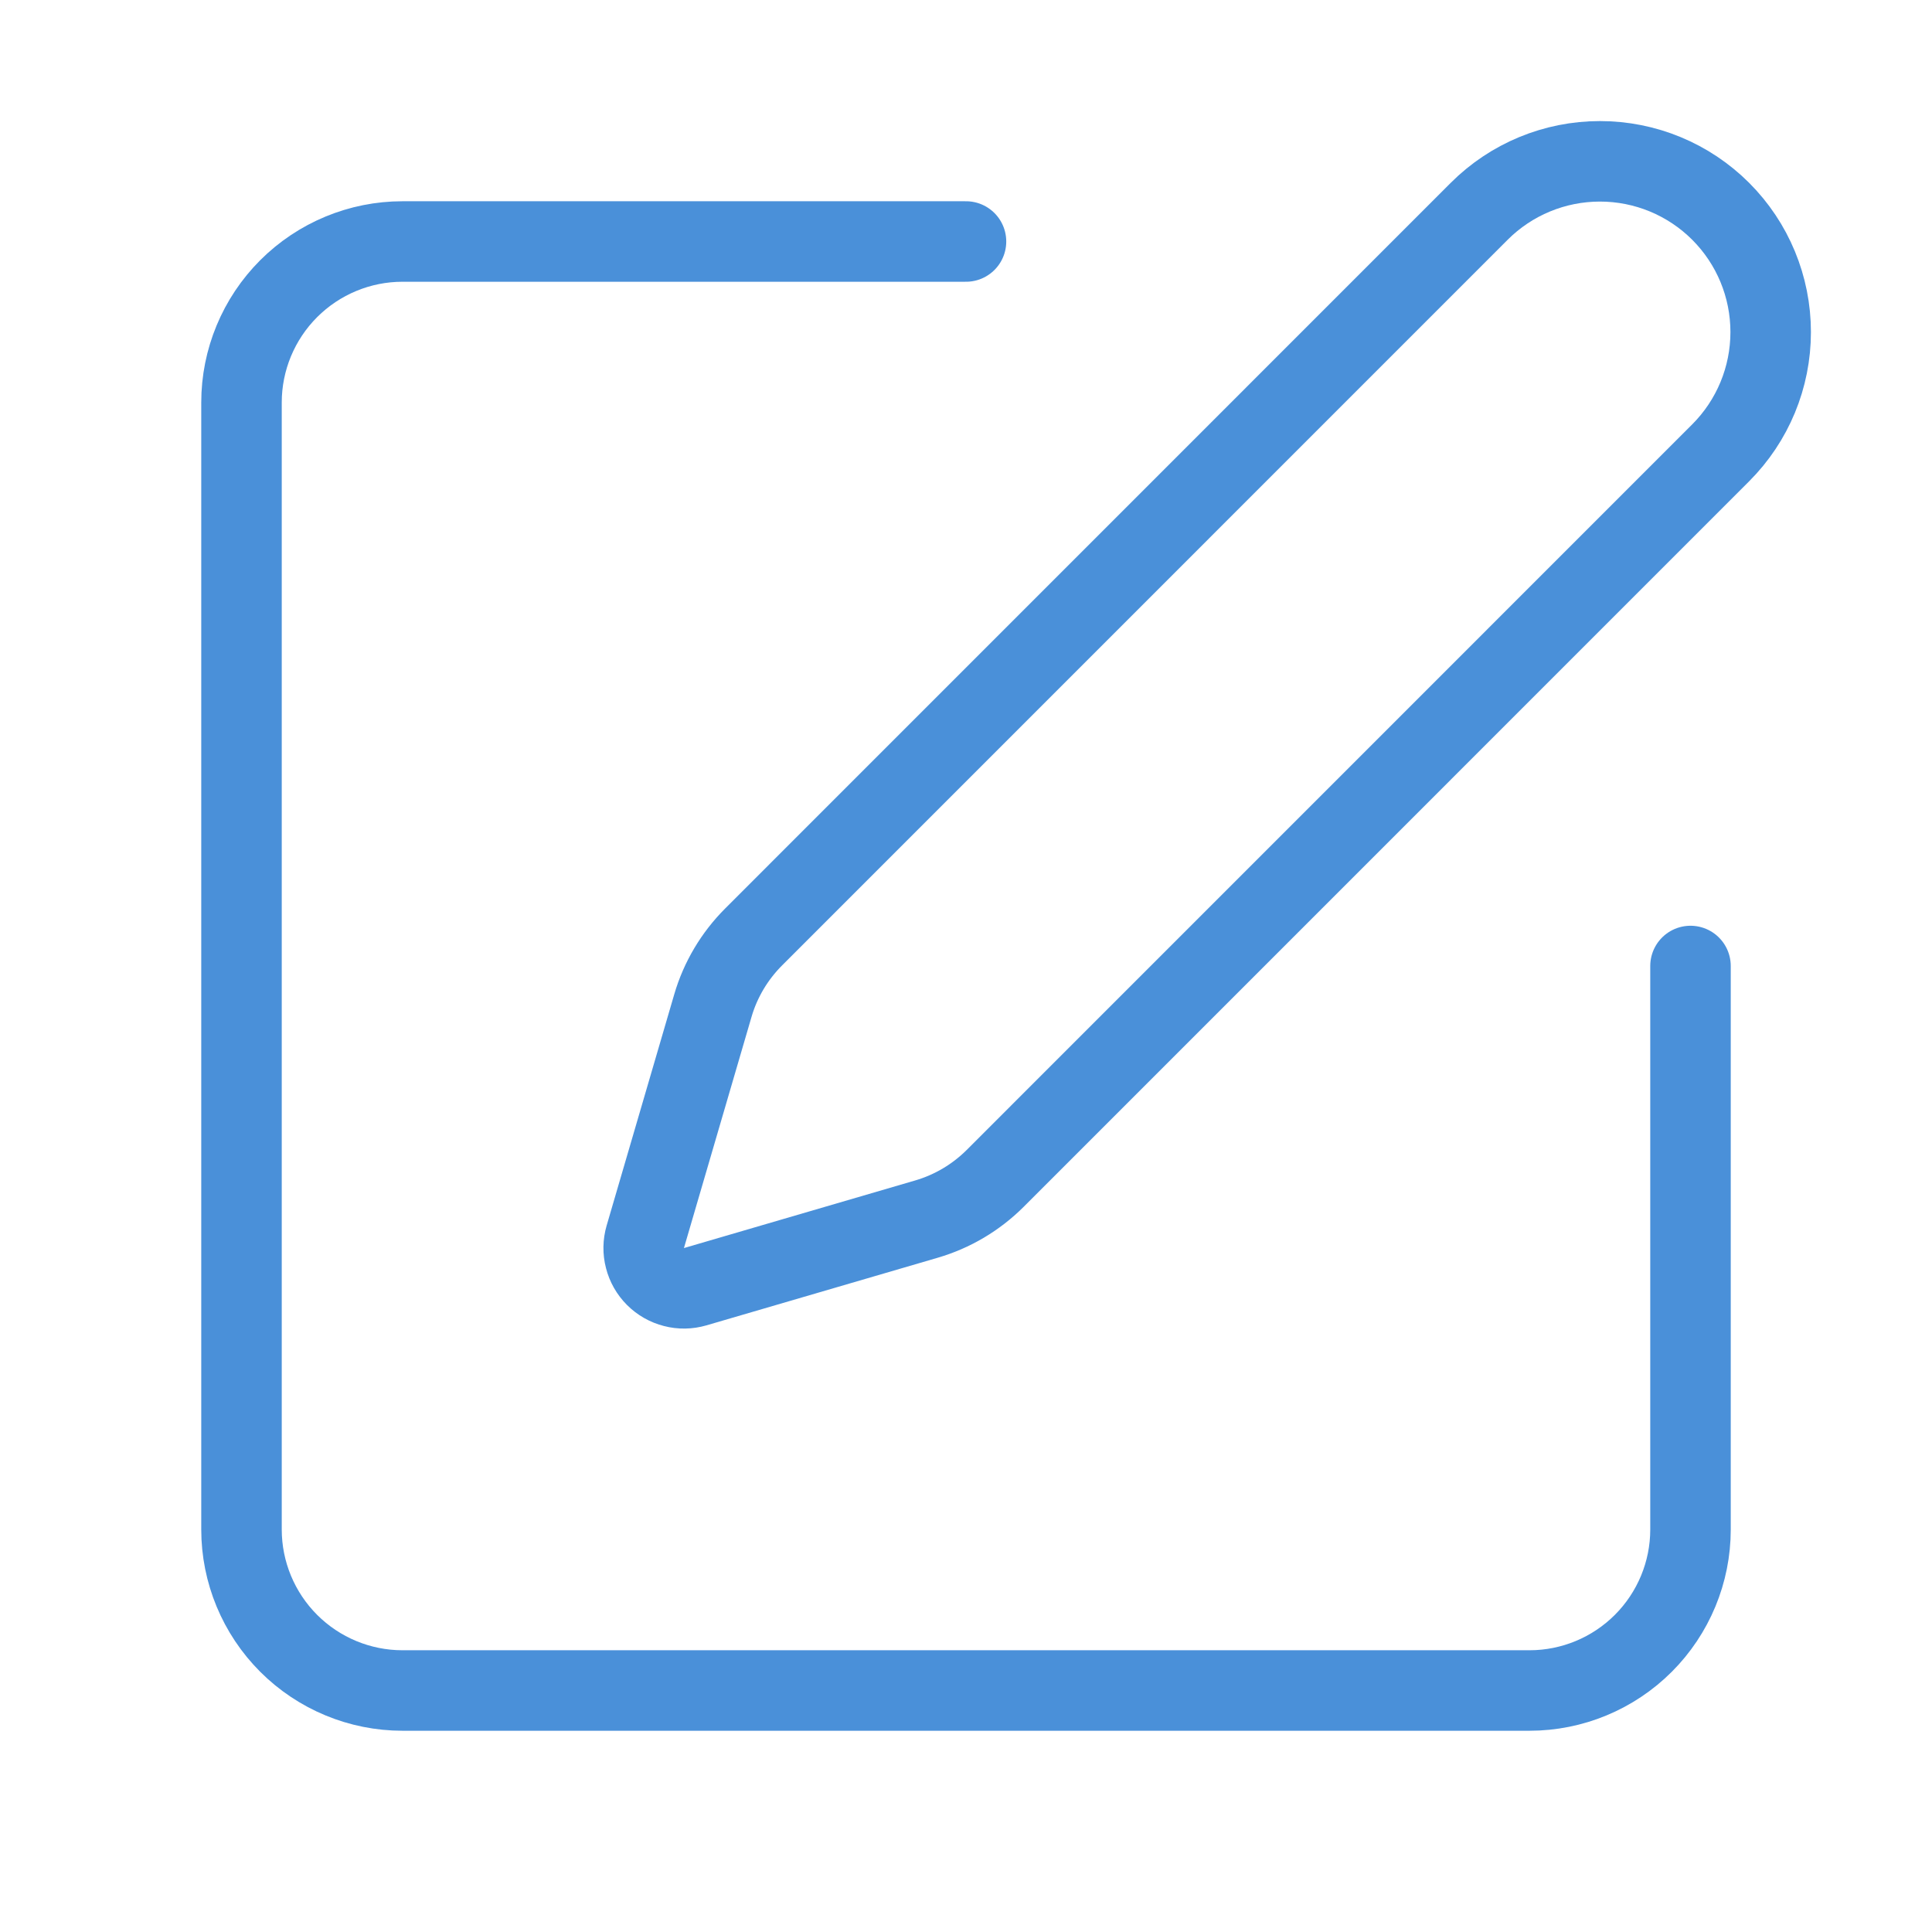
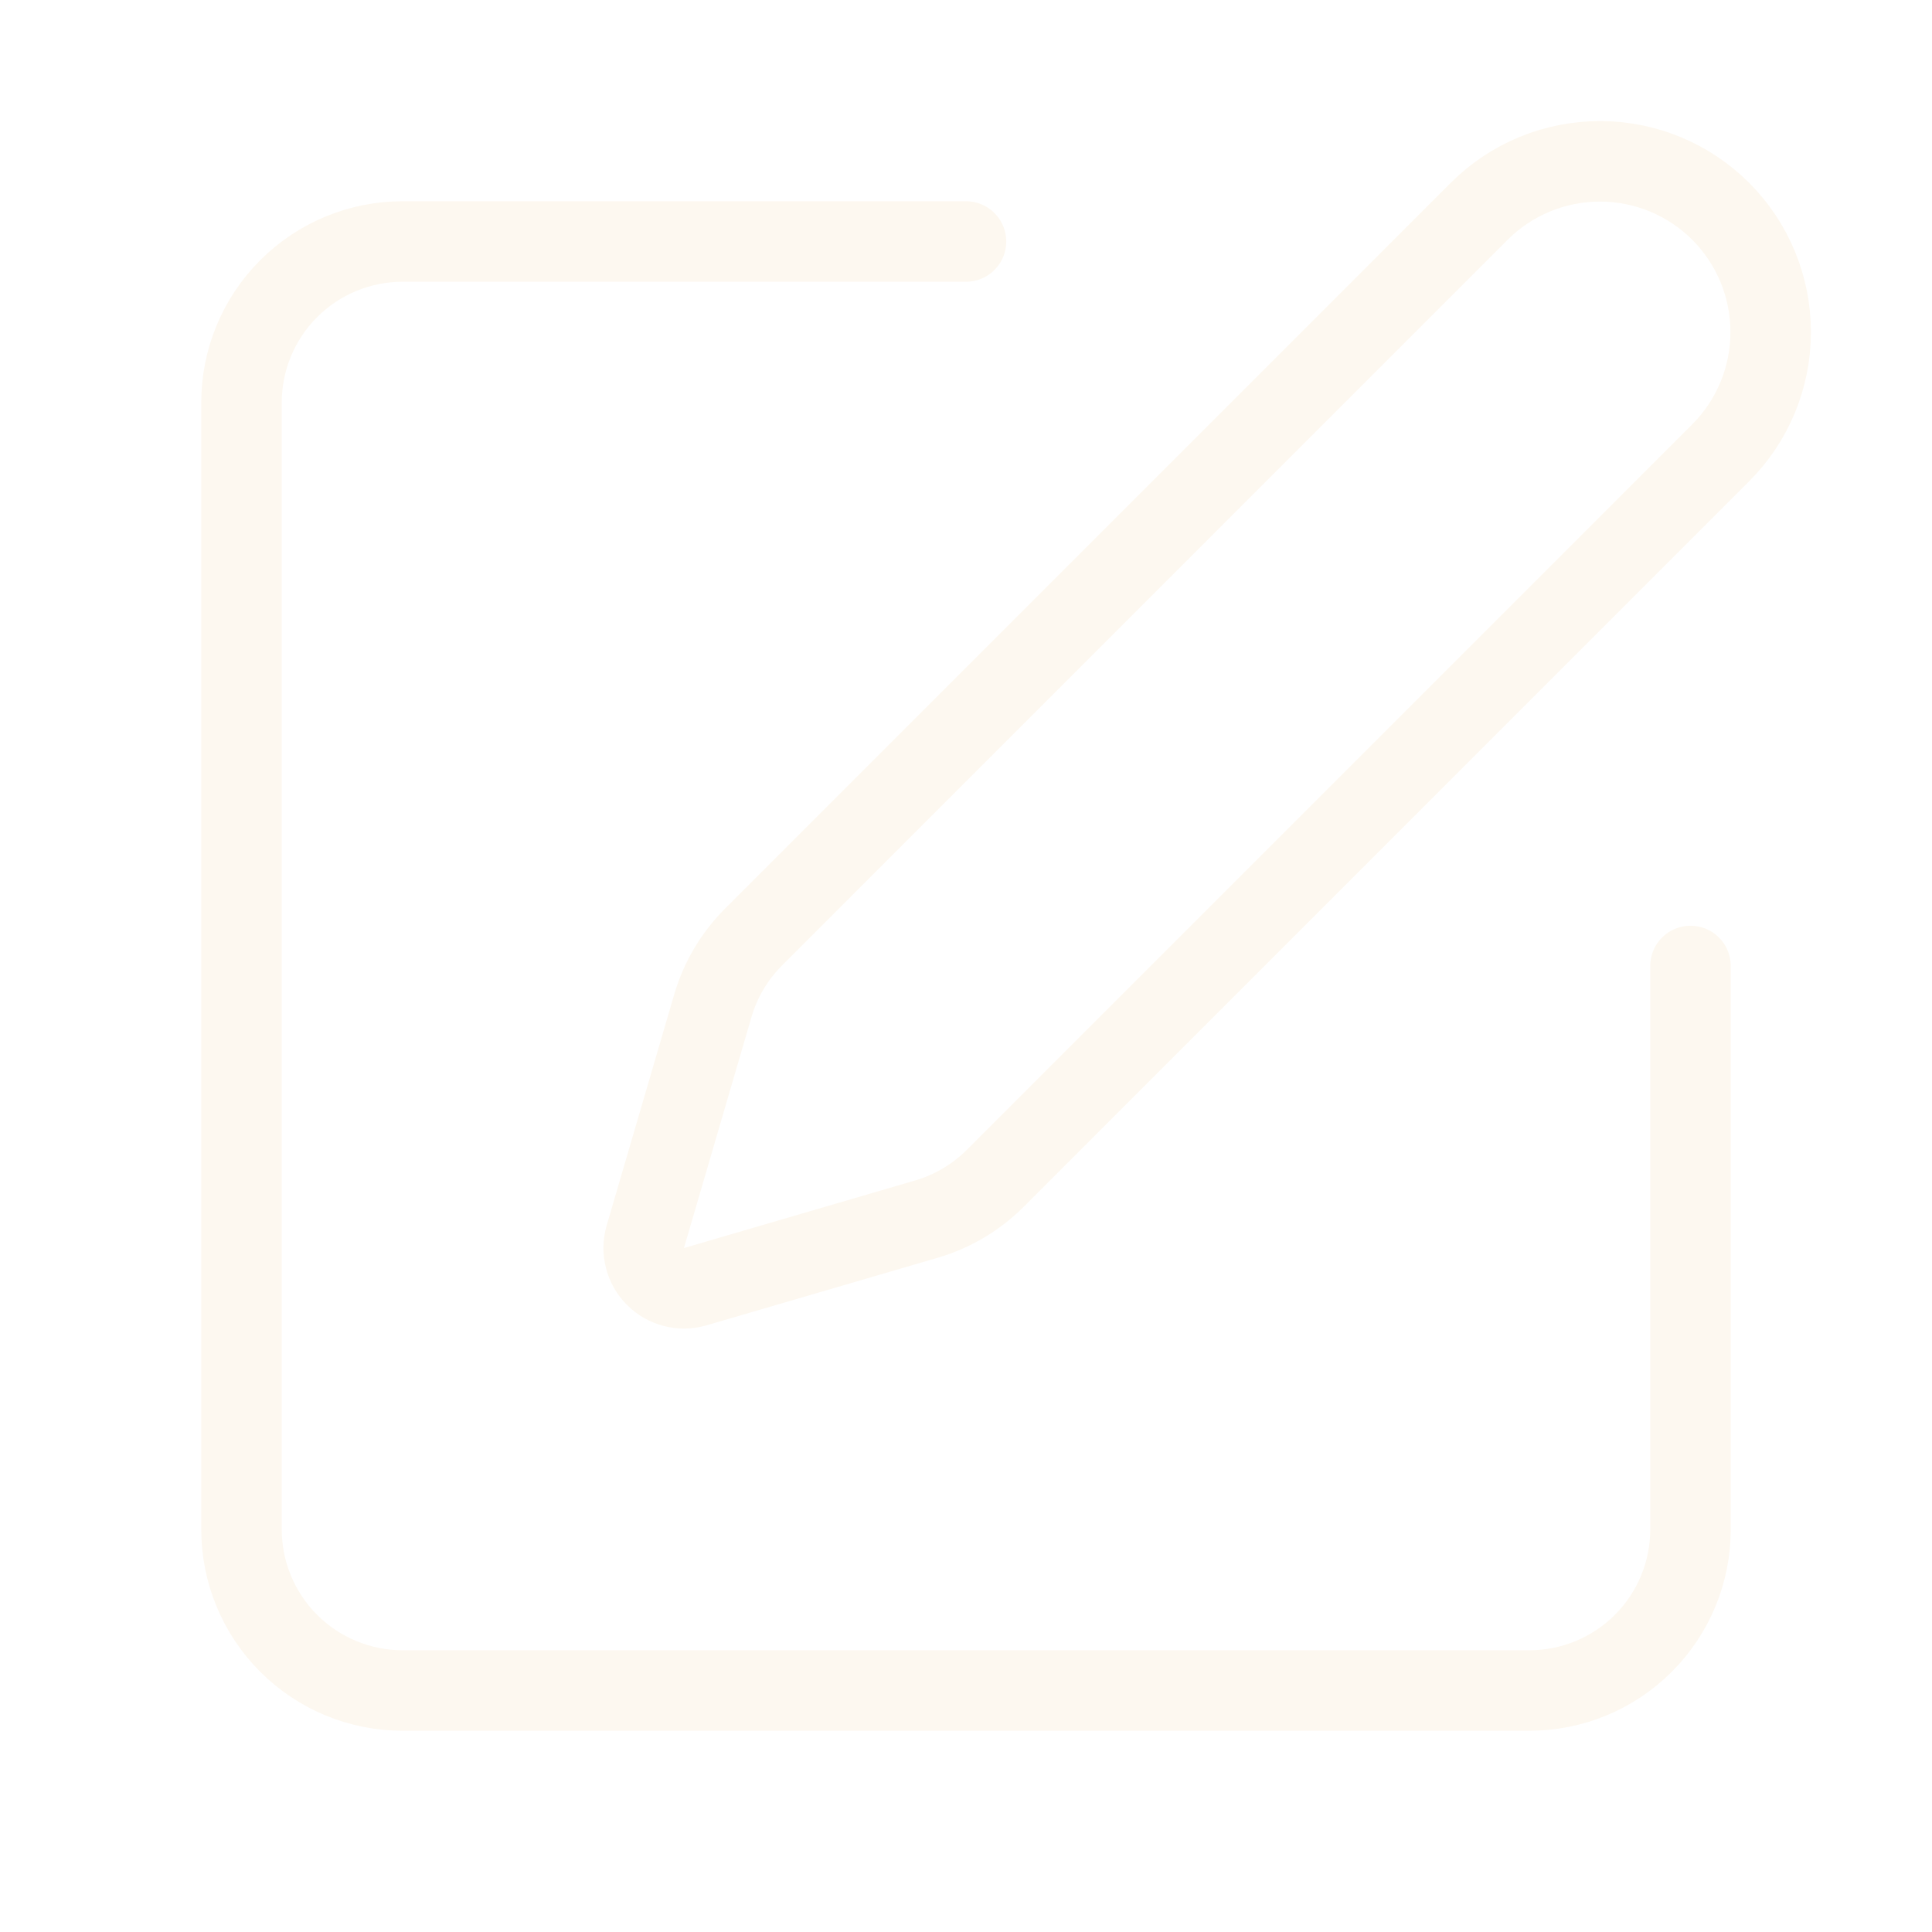
<svg xmlns="http://www.w3.org/2000/svg" width="24" height="24" viewBox="0 0 24 24" fill="none">
-   <path d="M12 3H5C4.47 3 3.961 3.211 3.586 3.586C3.211 3.961 3 4.47 3 5V19C3 19.53 3.211 20.039 3.586 20.414C3.961 20.789 4.47 21 5 21H19C19.53 21 20.039 20.789 20.414 20.414C20.789 20.039 21 19.53 21 19V12" stroke="#4A90D9" stroke-linecap="round" stroke-linejoin="round" />
-   <path d="M18.375 2.625C18.773 2.227 19.312 2.004 19.875 2.004C20.438 2.004 20.977 2.227 21.375 2.625C21.773 3.023 21.996 3.562 21.996 4.125C21.996 4.688 21.773 5.227 21.375 5.625L12.362 14.639C12.124 14.876 11.831 15.05 11.509 15.144L8.636 15.984C8.55 16.009 8.459 16.011 8.372 15.988C8.285 15.966 8.206 15.921 8.142 15.857C8.079 15.794 8.034 15.715 8.012 15.628C7.989 15.541 7.991 15.45 8.016 15.364L8.856 12.491C8.95 12.169 9.125 11.876 9.362 11.639L18.375 2.625Z" stroke="#4A90D9" stroke-linecap="round" stroke-linejoin="round" />
+   <path d="M12 3H5C4.47 3 3.961 3.211 3.586 3.586C3.211 3.961 3 4.47 3 5V19C3 19.53 3.211 20.039 3.586 20.414C3.961 20.789 4.47 21 5 21H19C19.53 21 20.039 20.789 20.414 20.414C20.789 20.039 21 19.53 21 19V12" stroke="#FDF8F0" stroke-linecap="round" stroke-linejoin="round" />
+   <path d="M18.375 2.625C18.773 2.227 19.312 2.004 19.875 2.004C20.438 2.004 20.977 2.227 21.375 2.625C21.773 3.023 21.996 3.562 21.996 4.125C21.996 4.688 21.773 5.227 21.375 5.625L12.362 14.639C12.124 14.876 11.831 15.05 11.509 15.144L8.636 15.984C8.55 16.009 8.459 16.011 8.372 15.988C8.285 15.966 8.206 15.921 8.142 15.857C8.079 15.794 8.034 15.715 8.012 15.628C7.989 15.541 7.991 15.45 8.016 15.364L8.856 12.491C8.95 12.169 9.125 11.876 9.362 11.639L18.375 2.625Z" stroke="#FDF8F0" stroke-linecap="round" stroke-linejoin="round" />
</svg>
